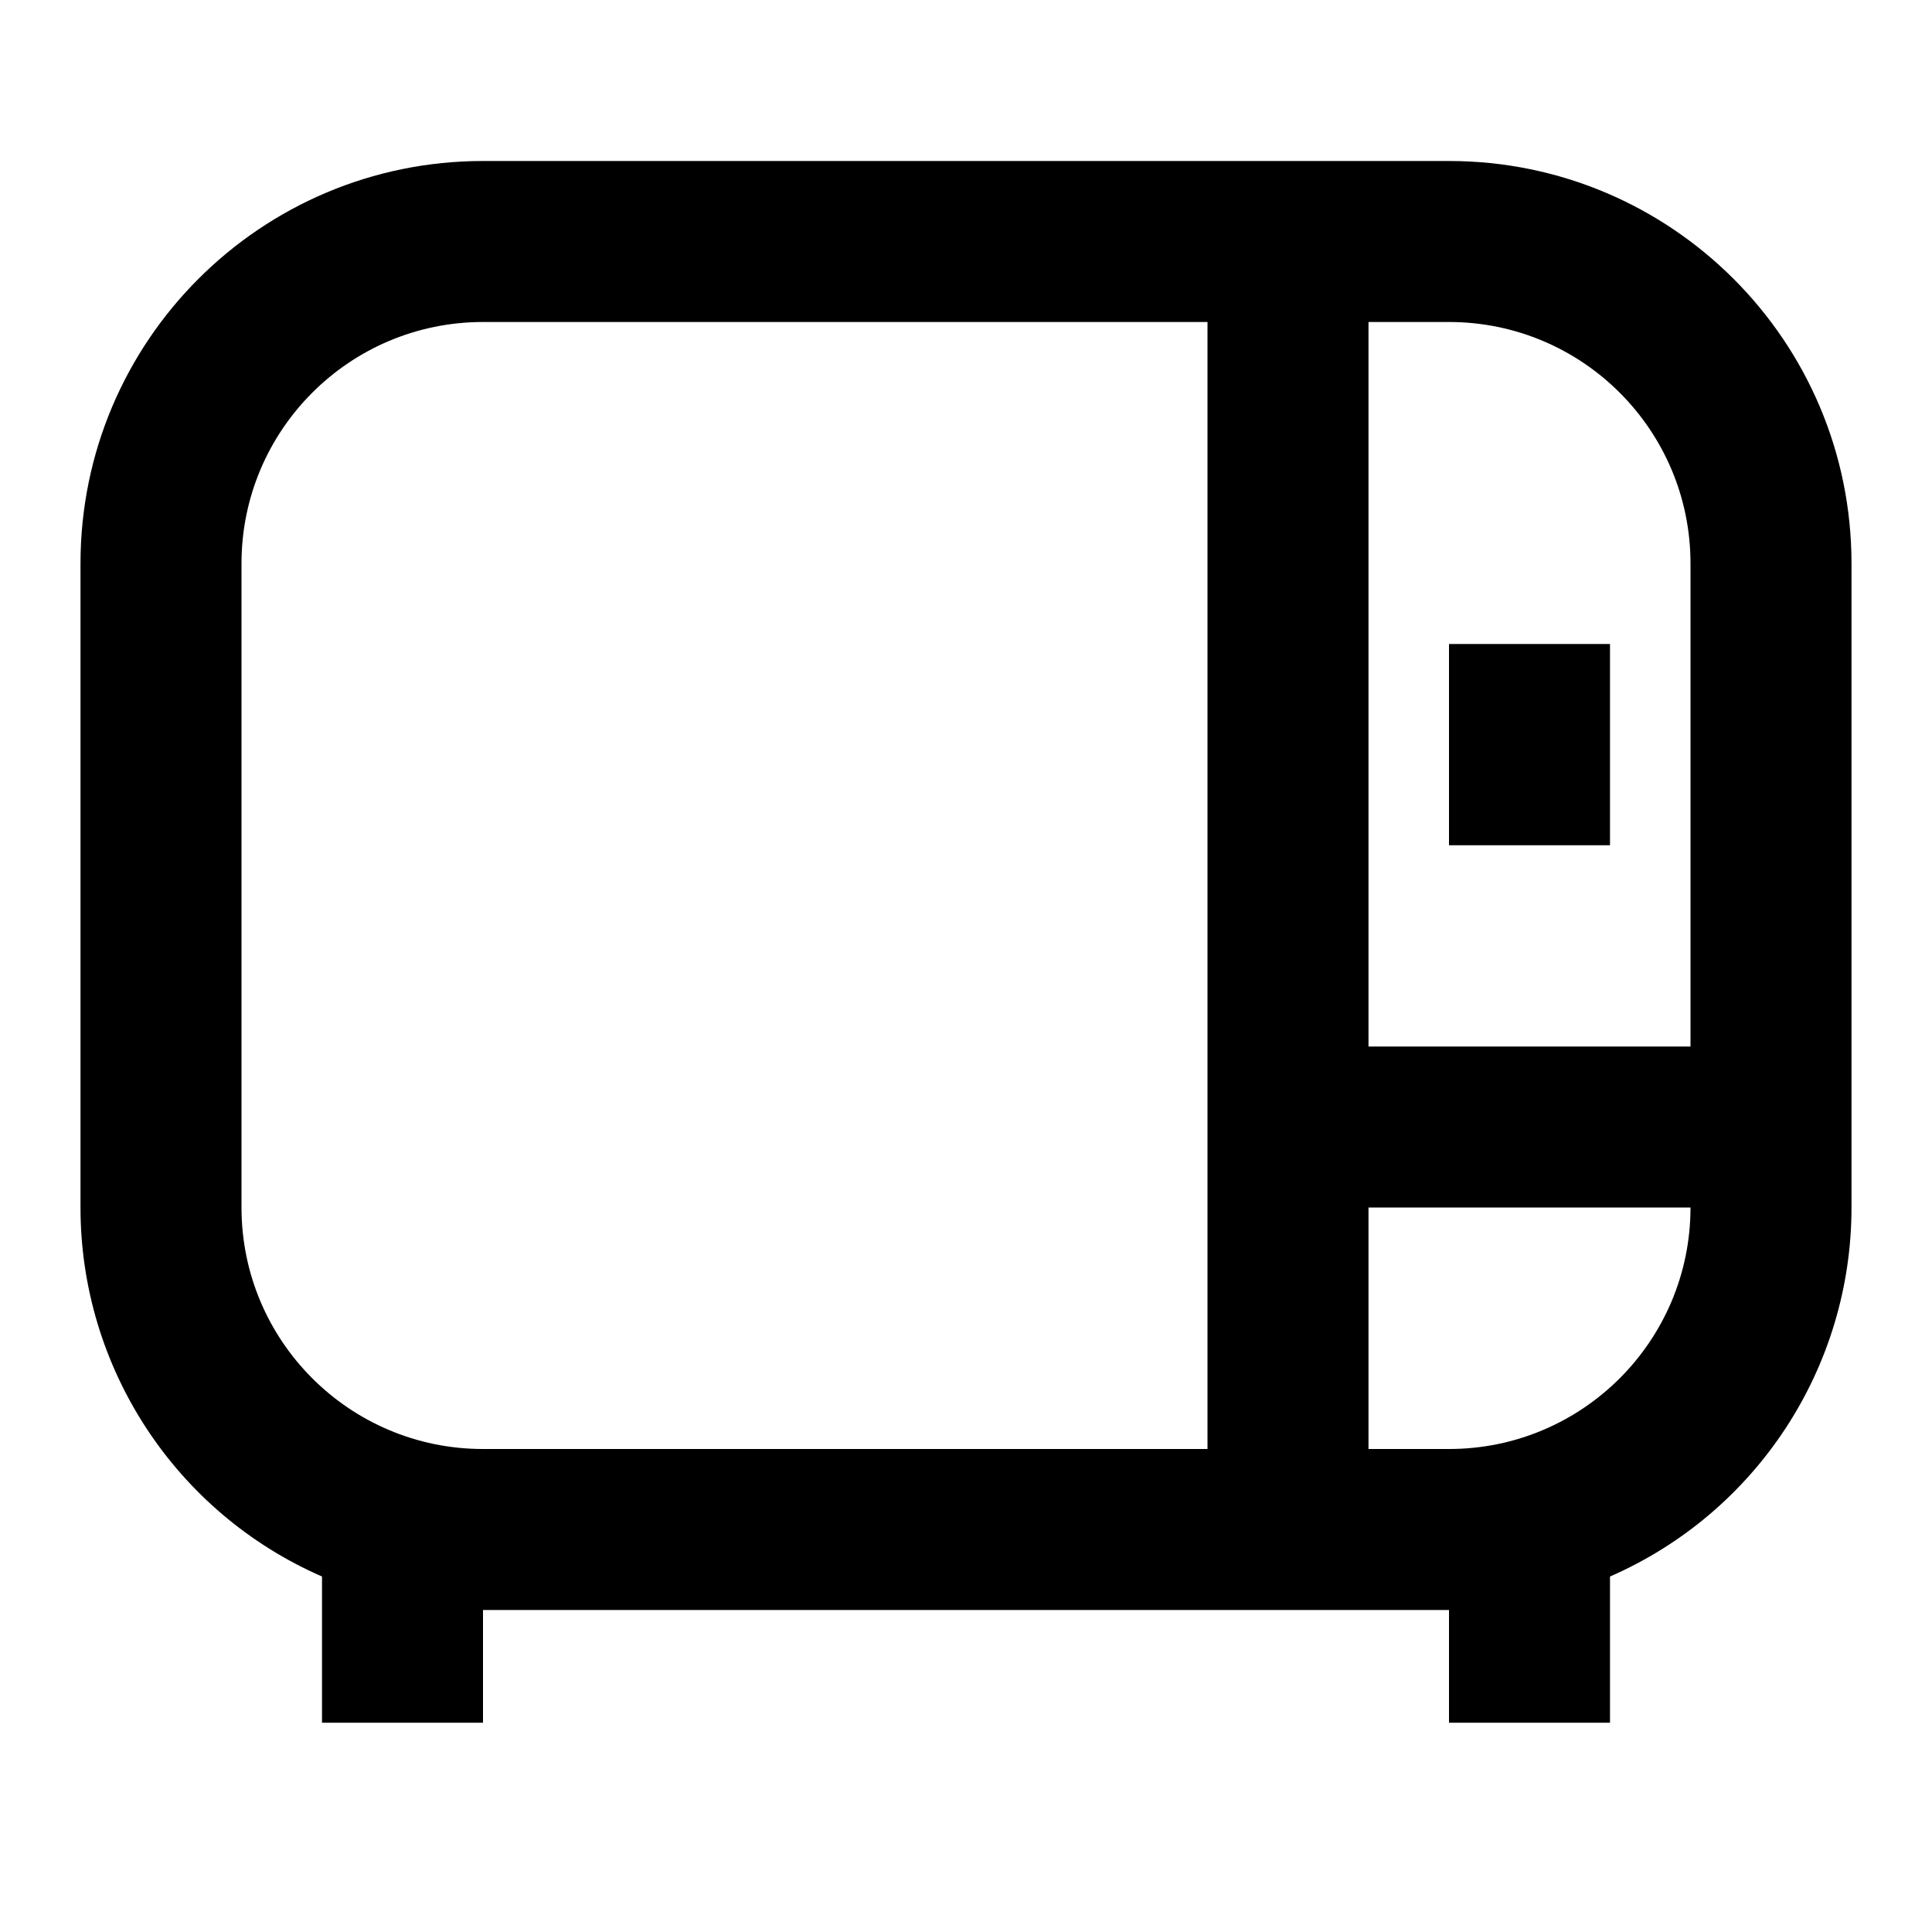
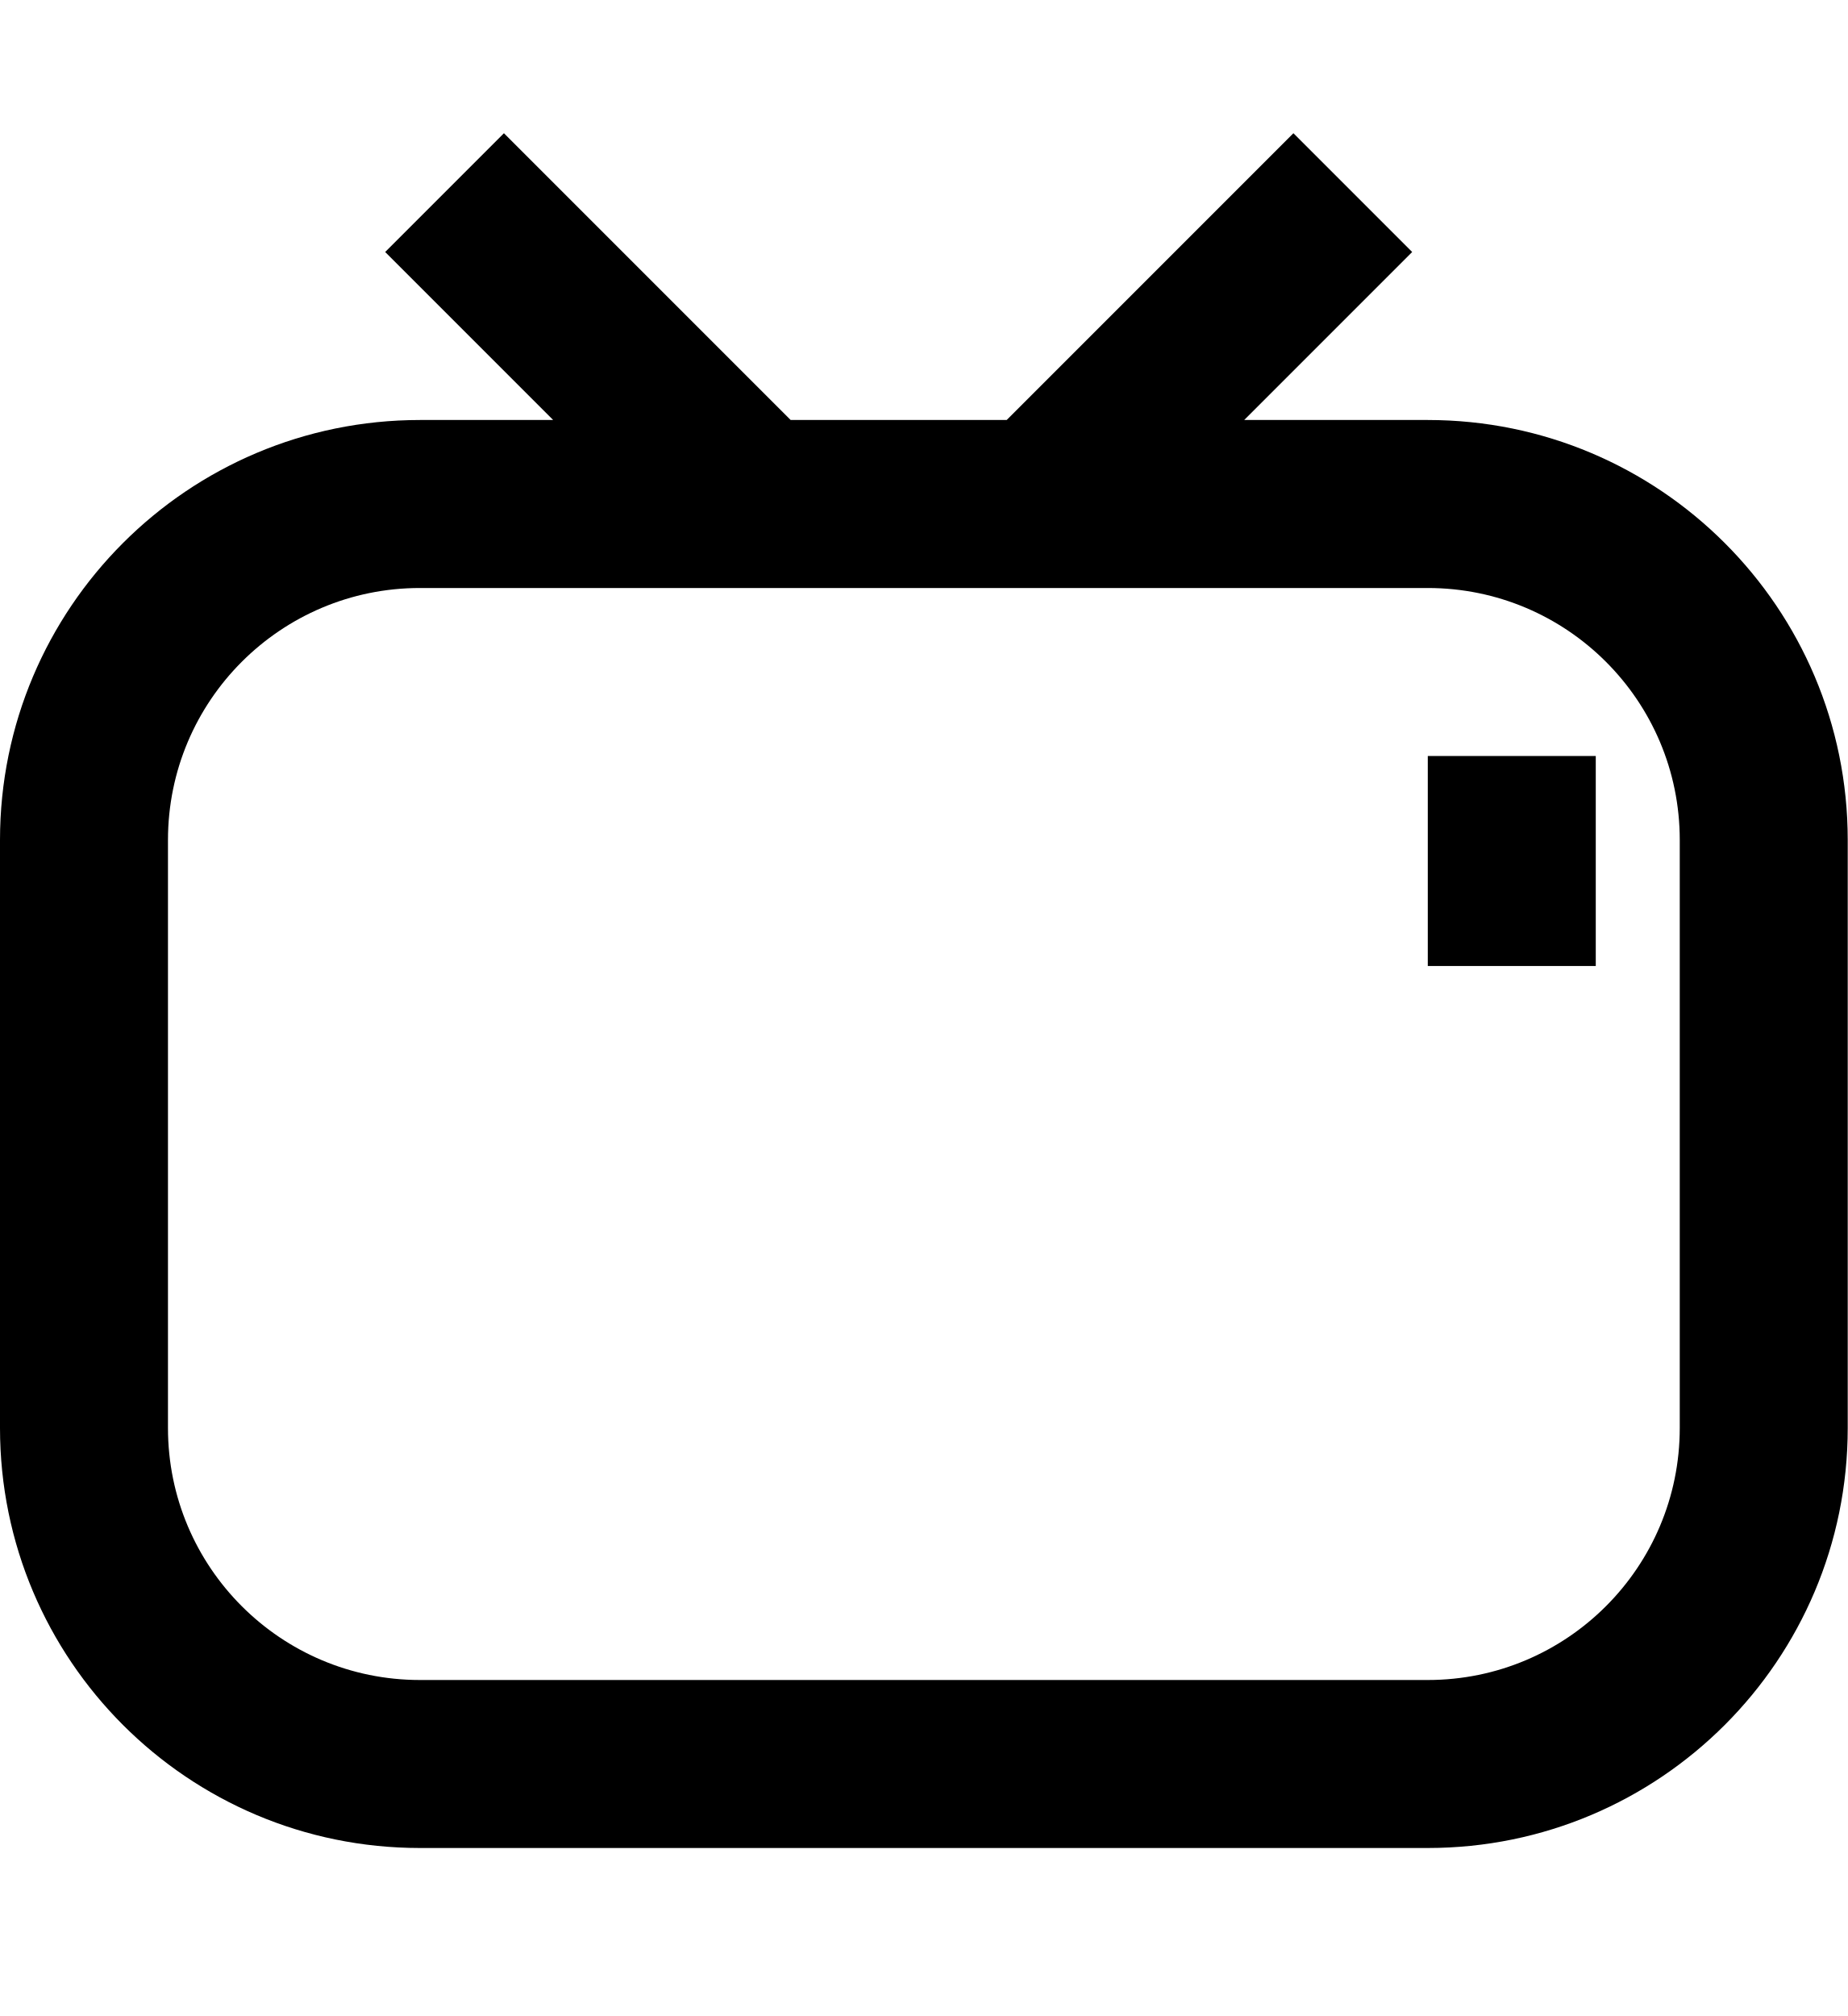
- <svg xmlns="http://www.w3.org/2000/svg" width="24" height="24" viewBox="0 0 24 24" fill="none">
-   <path d="M18 8v2.5h2V8h-2z" fill="currentColor" />
-   <path fill-rule="evenodd" clip-rule="evenodd" d="M6 2a5 5 0 0 0-5 5v8a5.001 5.001 0 0 0 3 4.584V21.4h2V20h12v1.4h2v-1.816A5.001 5.001 0 0 0 23 15V7a5 5 0 0 0-5-5H6zM3 7a3 3 0 0 1 3-3h9v14H6a3 3 0 0 1-3-3V7zm14 6V4h1a3 3 0 0 1 3 3v6h-4zm0 2v3h1a3 3 0 0 0 3-3h-4z" fill="currentColor" />
+ <svg xmlns="http://www.w3.org/2000/svg" width="22" height="24" viewBox="0 0 22 24" fill="none">
+   <path d="M17 9v2.5h2V9h-2z" fill="currentColor" />
+   <path fill-rule="evenodd" clip-rule="evenodd" d="M15.4 1.586 11.986 5H9.414L6 1.586 4.586 3l2 2H5a5 5 0 0 0-5 5v7a5 5 0 0 0 5 5h12a5 5 0 0 0 5-5v-7a5 5 0 0 0-5-5h-2.186l2-2L15.4 1.586zM2 10a3 3 0 0 1 3-3h12a3 3 0 0 1 3 3v7a3 3 0 0 1-3 3H5a3 3 0 0 1-3-3v-7z" fill="currentColor" />
</svg>
